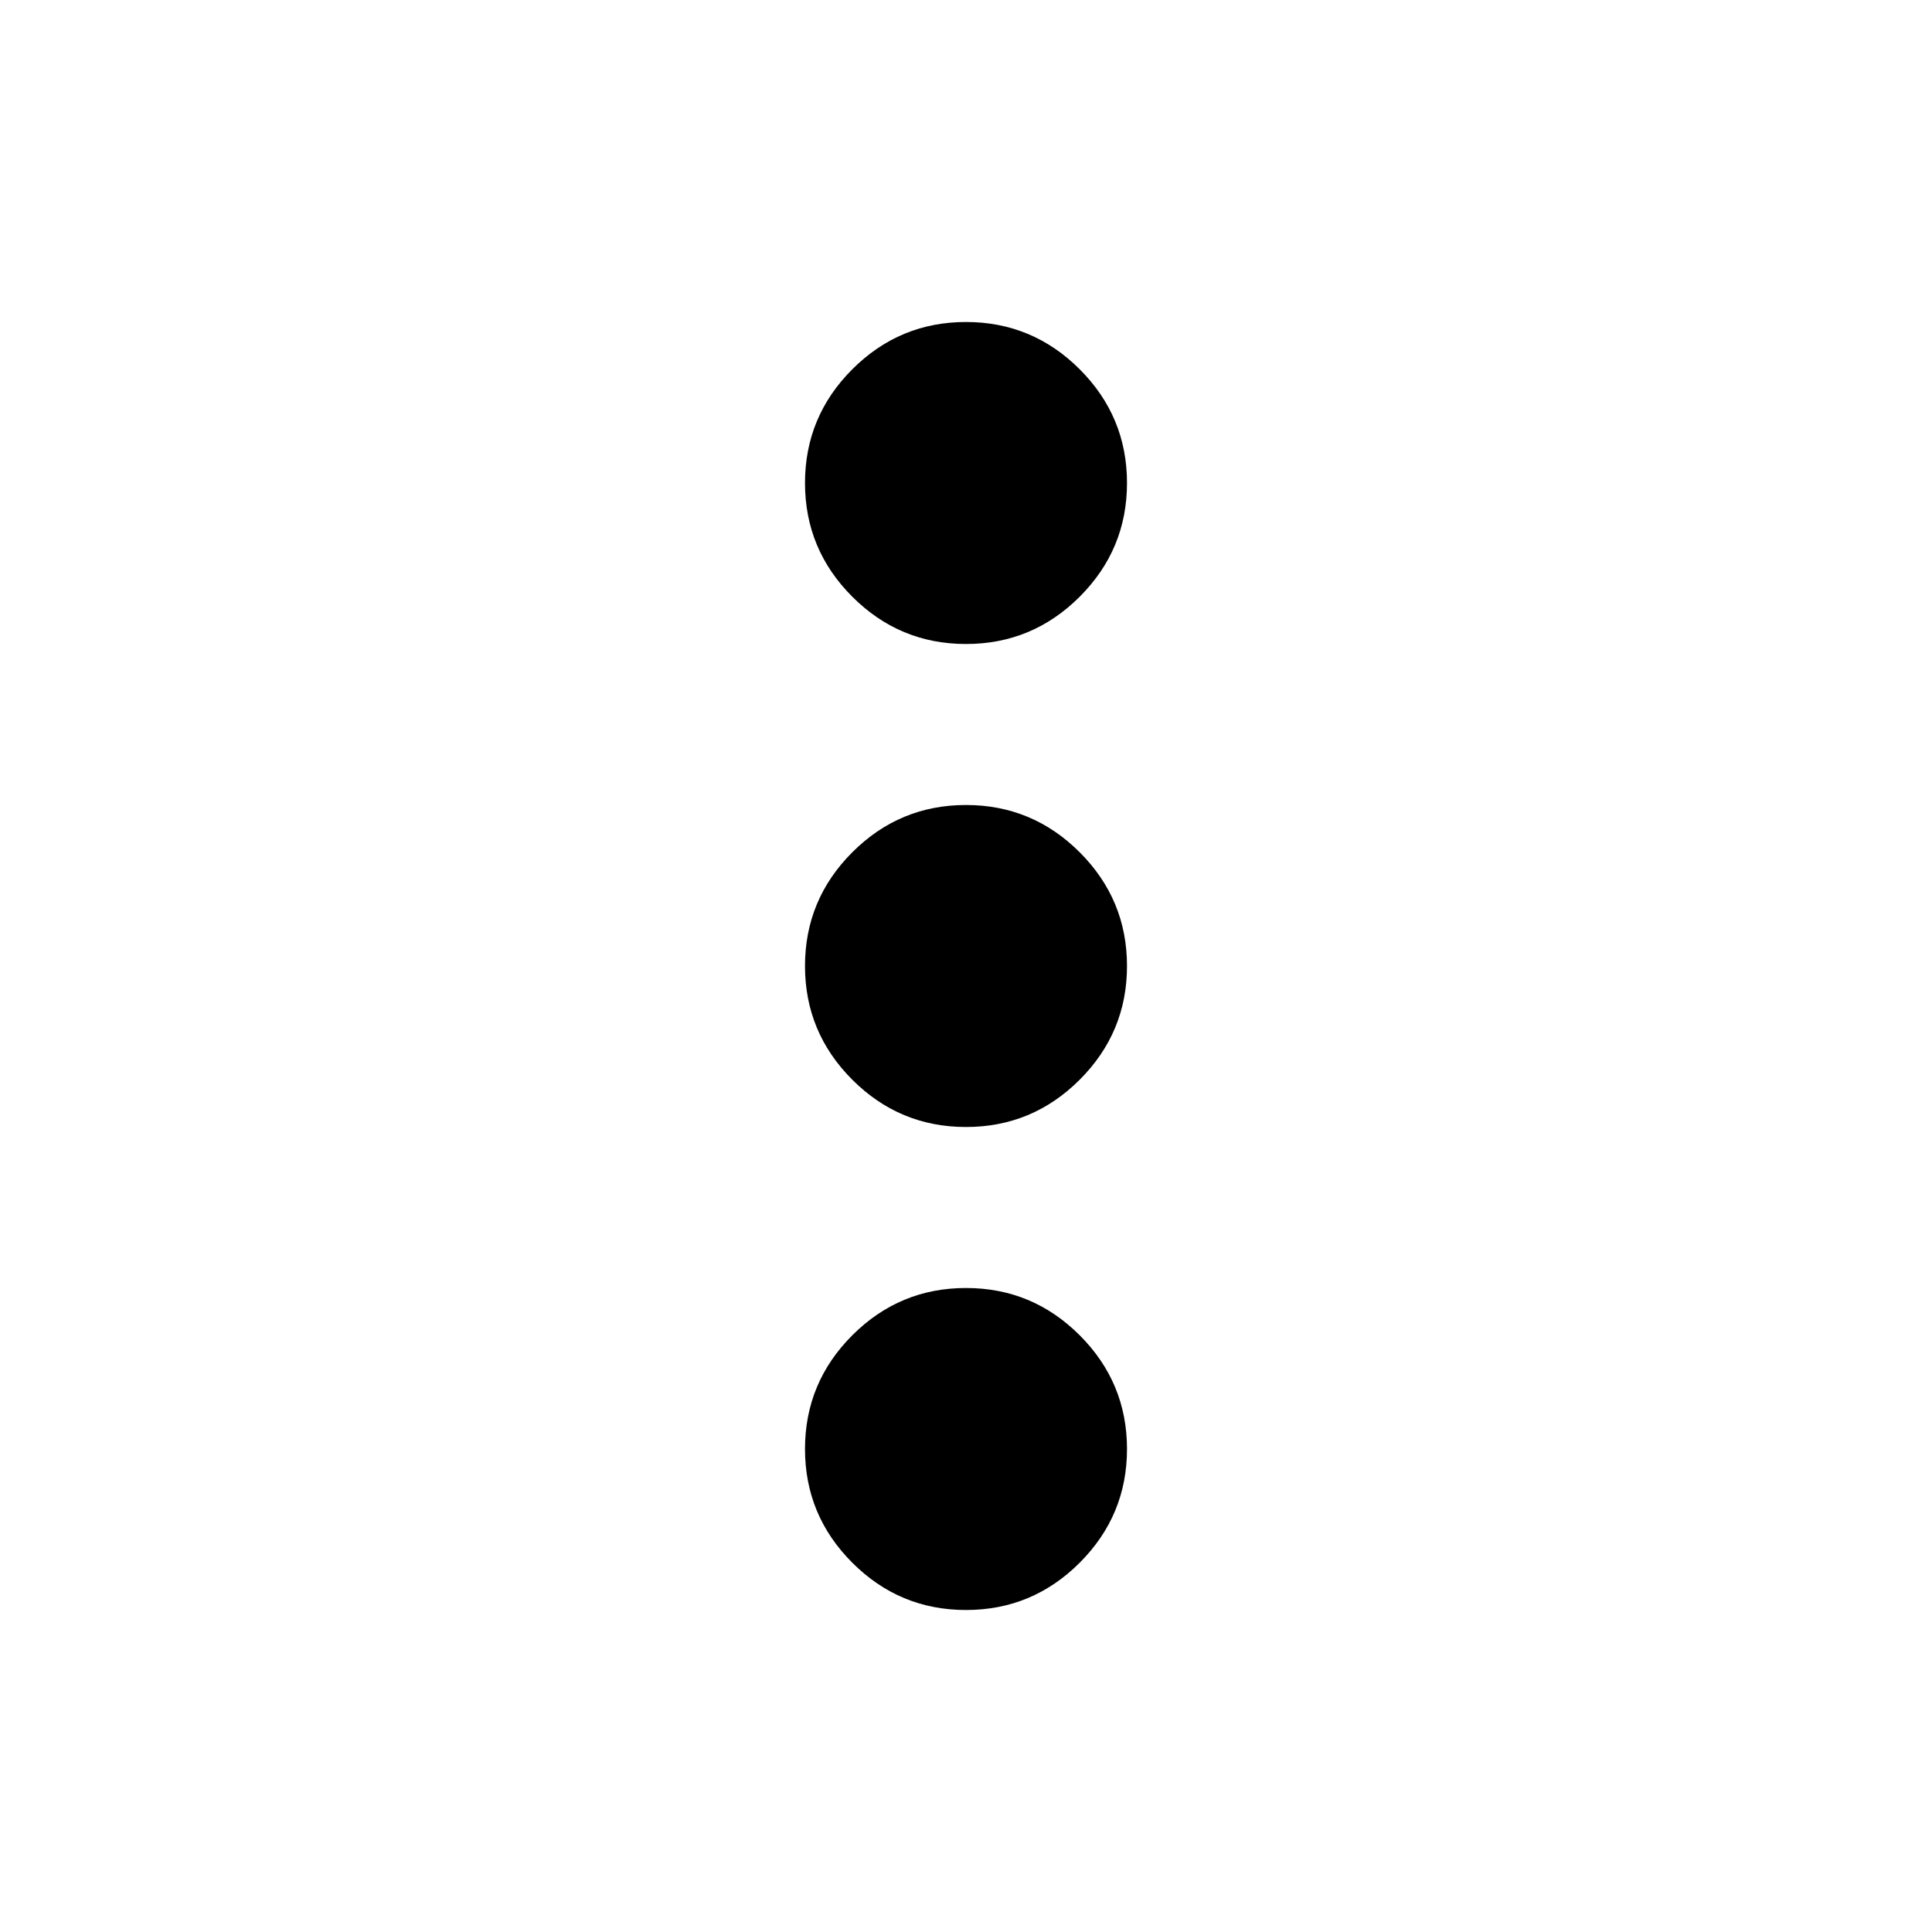
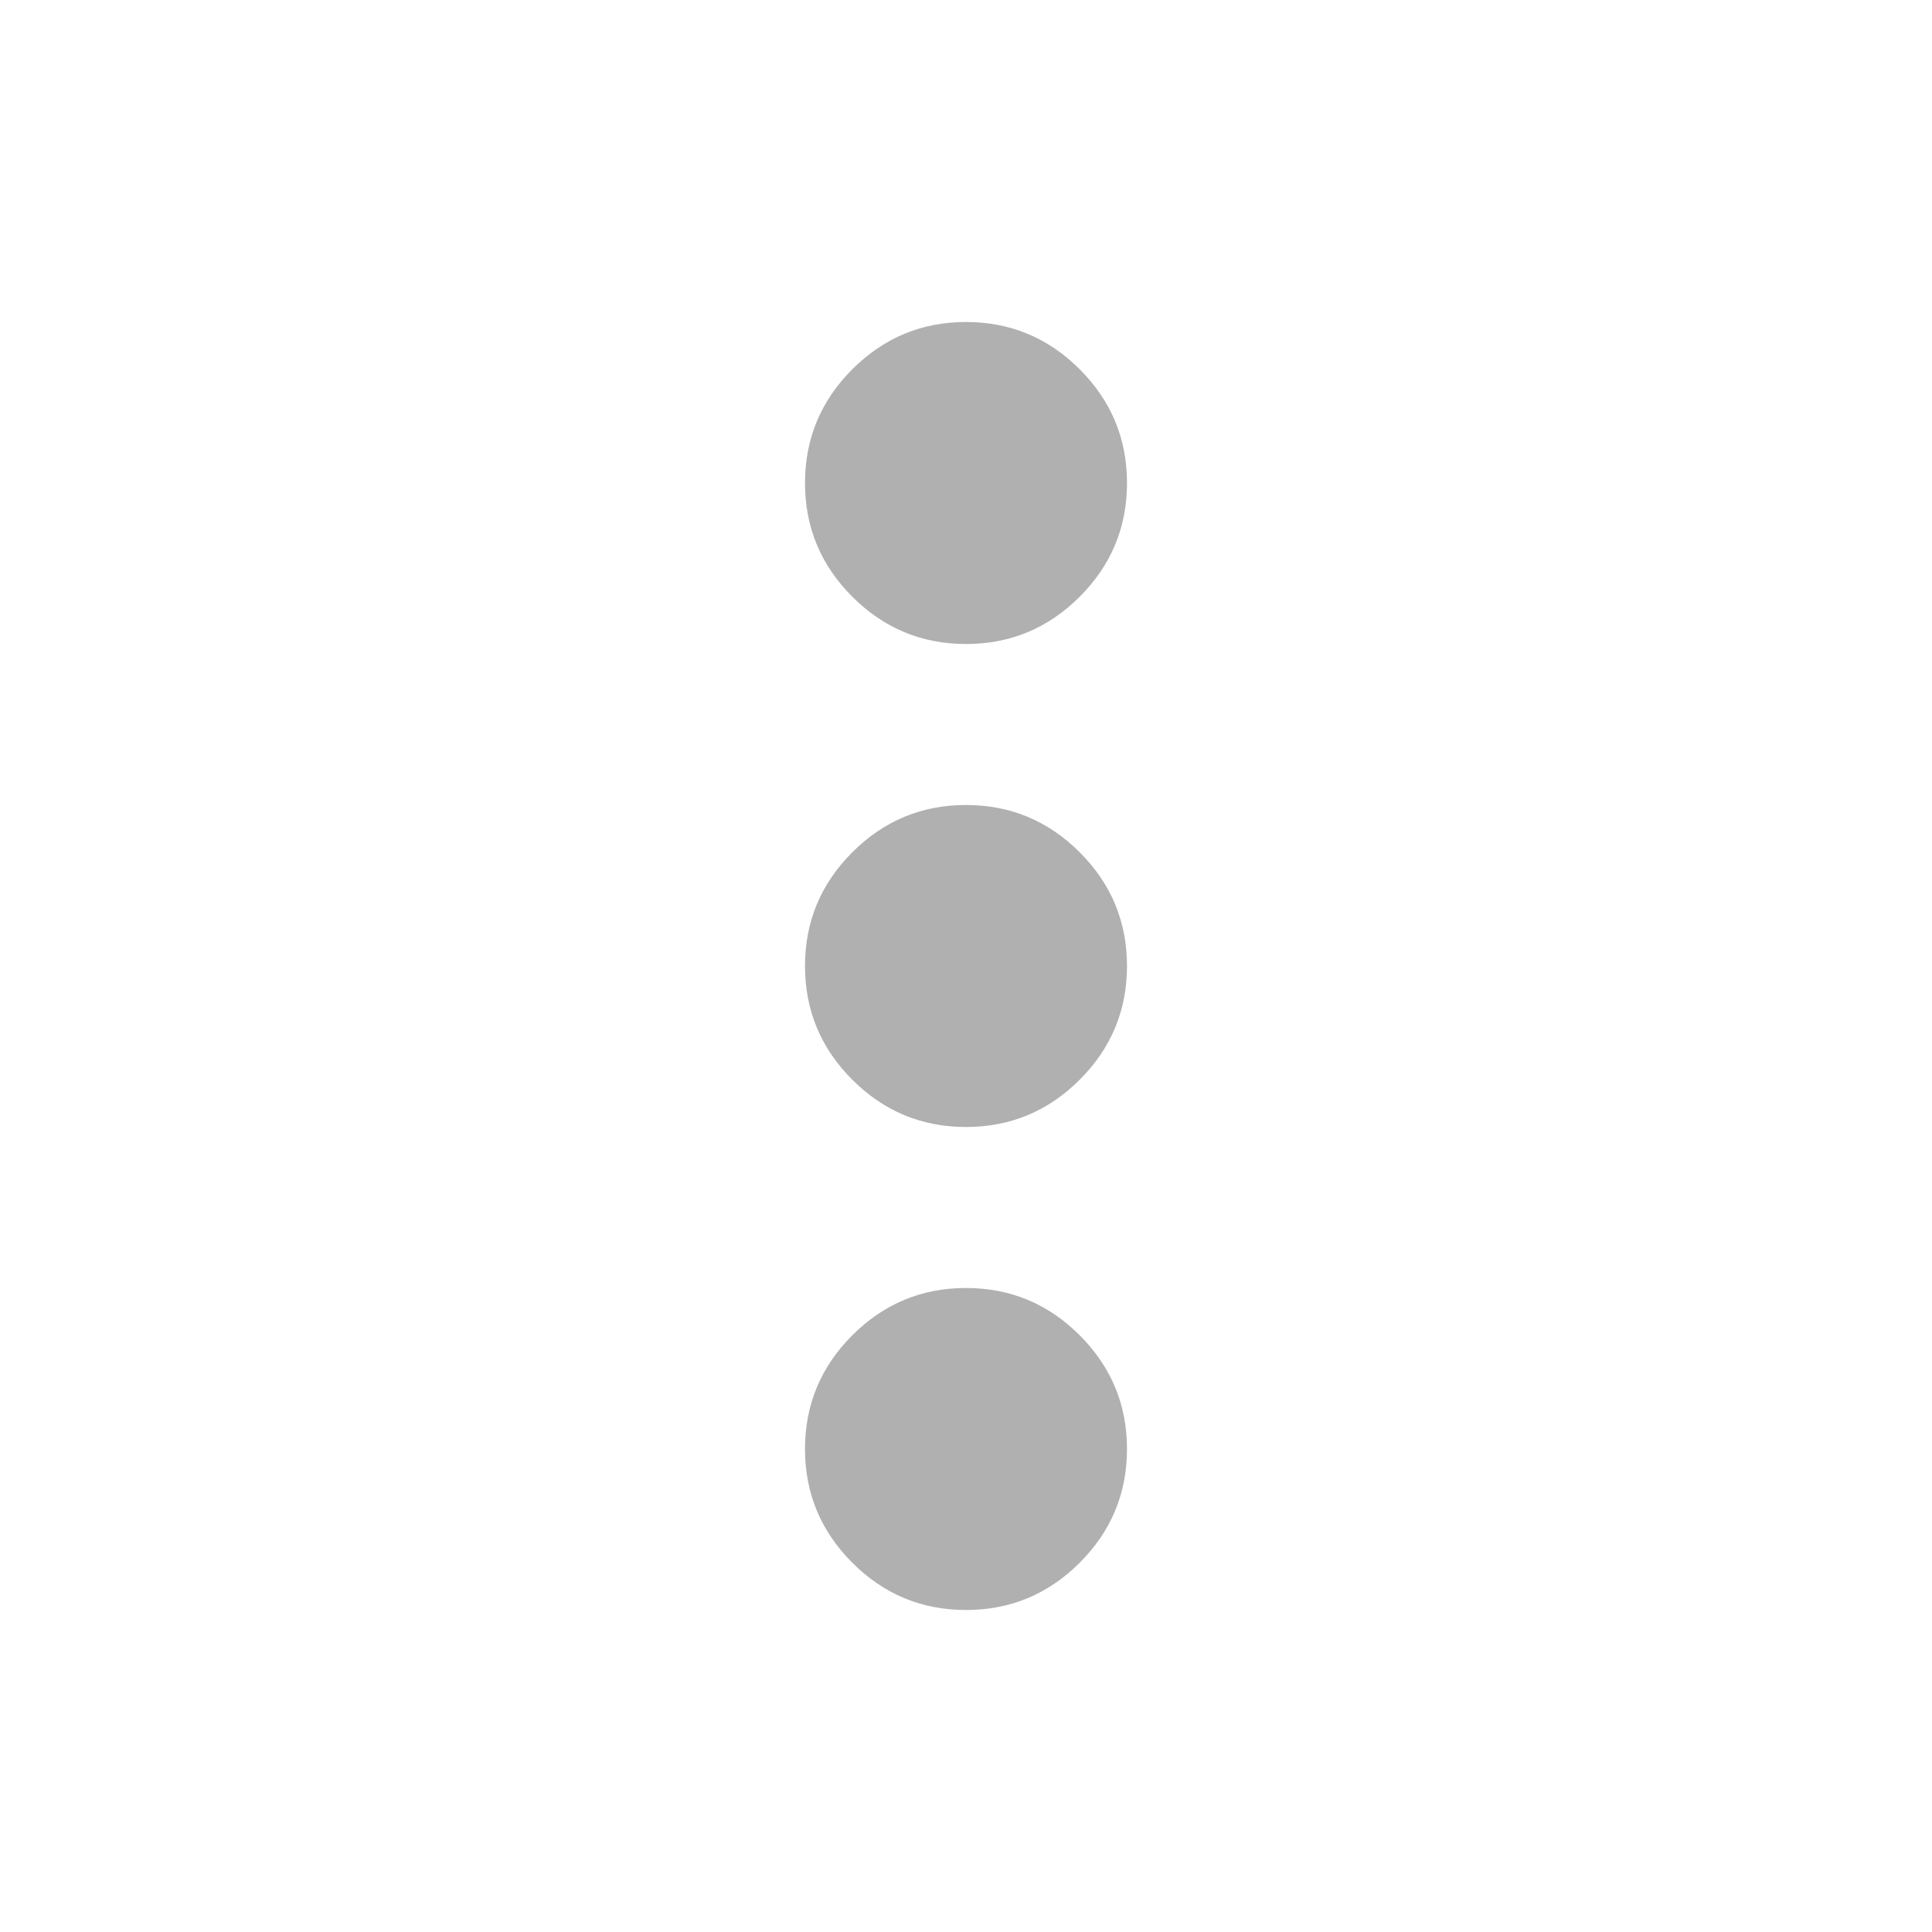
<svg xmlns="http://www.w3.org/2000/svg" height="24" viewBox="0 -960 960 960" width="24">
-   <path d="M480-160q-33 0-56.5-23.5T400-240q0-33 23.5-56.5T480-320q33 0 56.5 23.5T560-240q0 33-23.5 56.5T480-160Zm0-240q-33 0-56.5-23.5T400-480q0-33 23.5-56.5T480-560q33 0 56.5 23.5T560-480q0 33-23.5 56.5T480-400Zm0-240q-33 0-56.5-23.5T400-720q0-33 23.5-56.5T480-800q33 0 56.5 23.5T560-720q0 33-23.5 56.5T480-640Z" />
+   <path d="M480-160q-33 0-56.5-23.5T400-240q0-33 23.5-56.5T480-320q33 0 56.5 23.5T560-240q0 33-23.5 56.5T480-160Zm0-240q-33 0-56.5-23.5T400-480q0-33 23.5-56.5T480-560q33 0 56.5 23.5T560-480q0 33-23.5 56.5T480-400Zm0-240q-33 0-56.5-23.5T400-720q0-33 23.5-56.5T480-800q33 0 56.5 23.5T560-720q0 33-23.5 56.5T480-640Z" fill="#b0b0b0" />
</svg>
